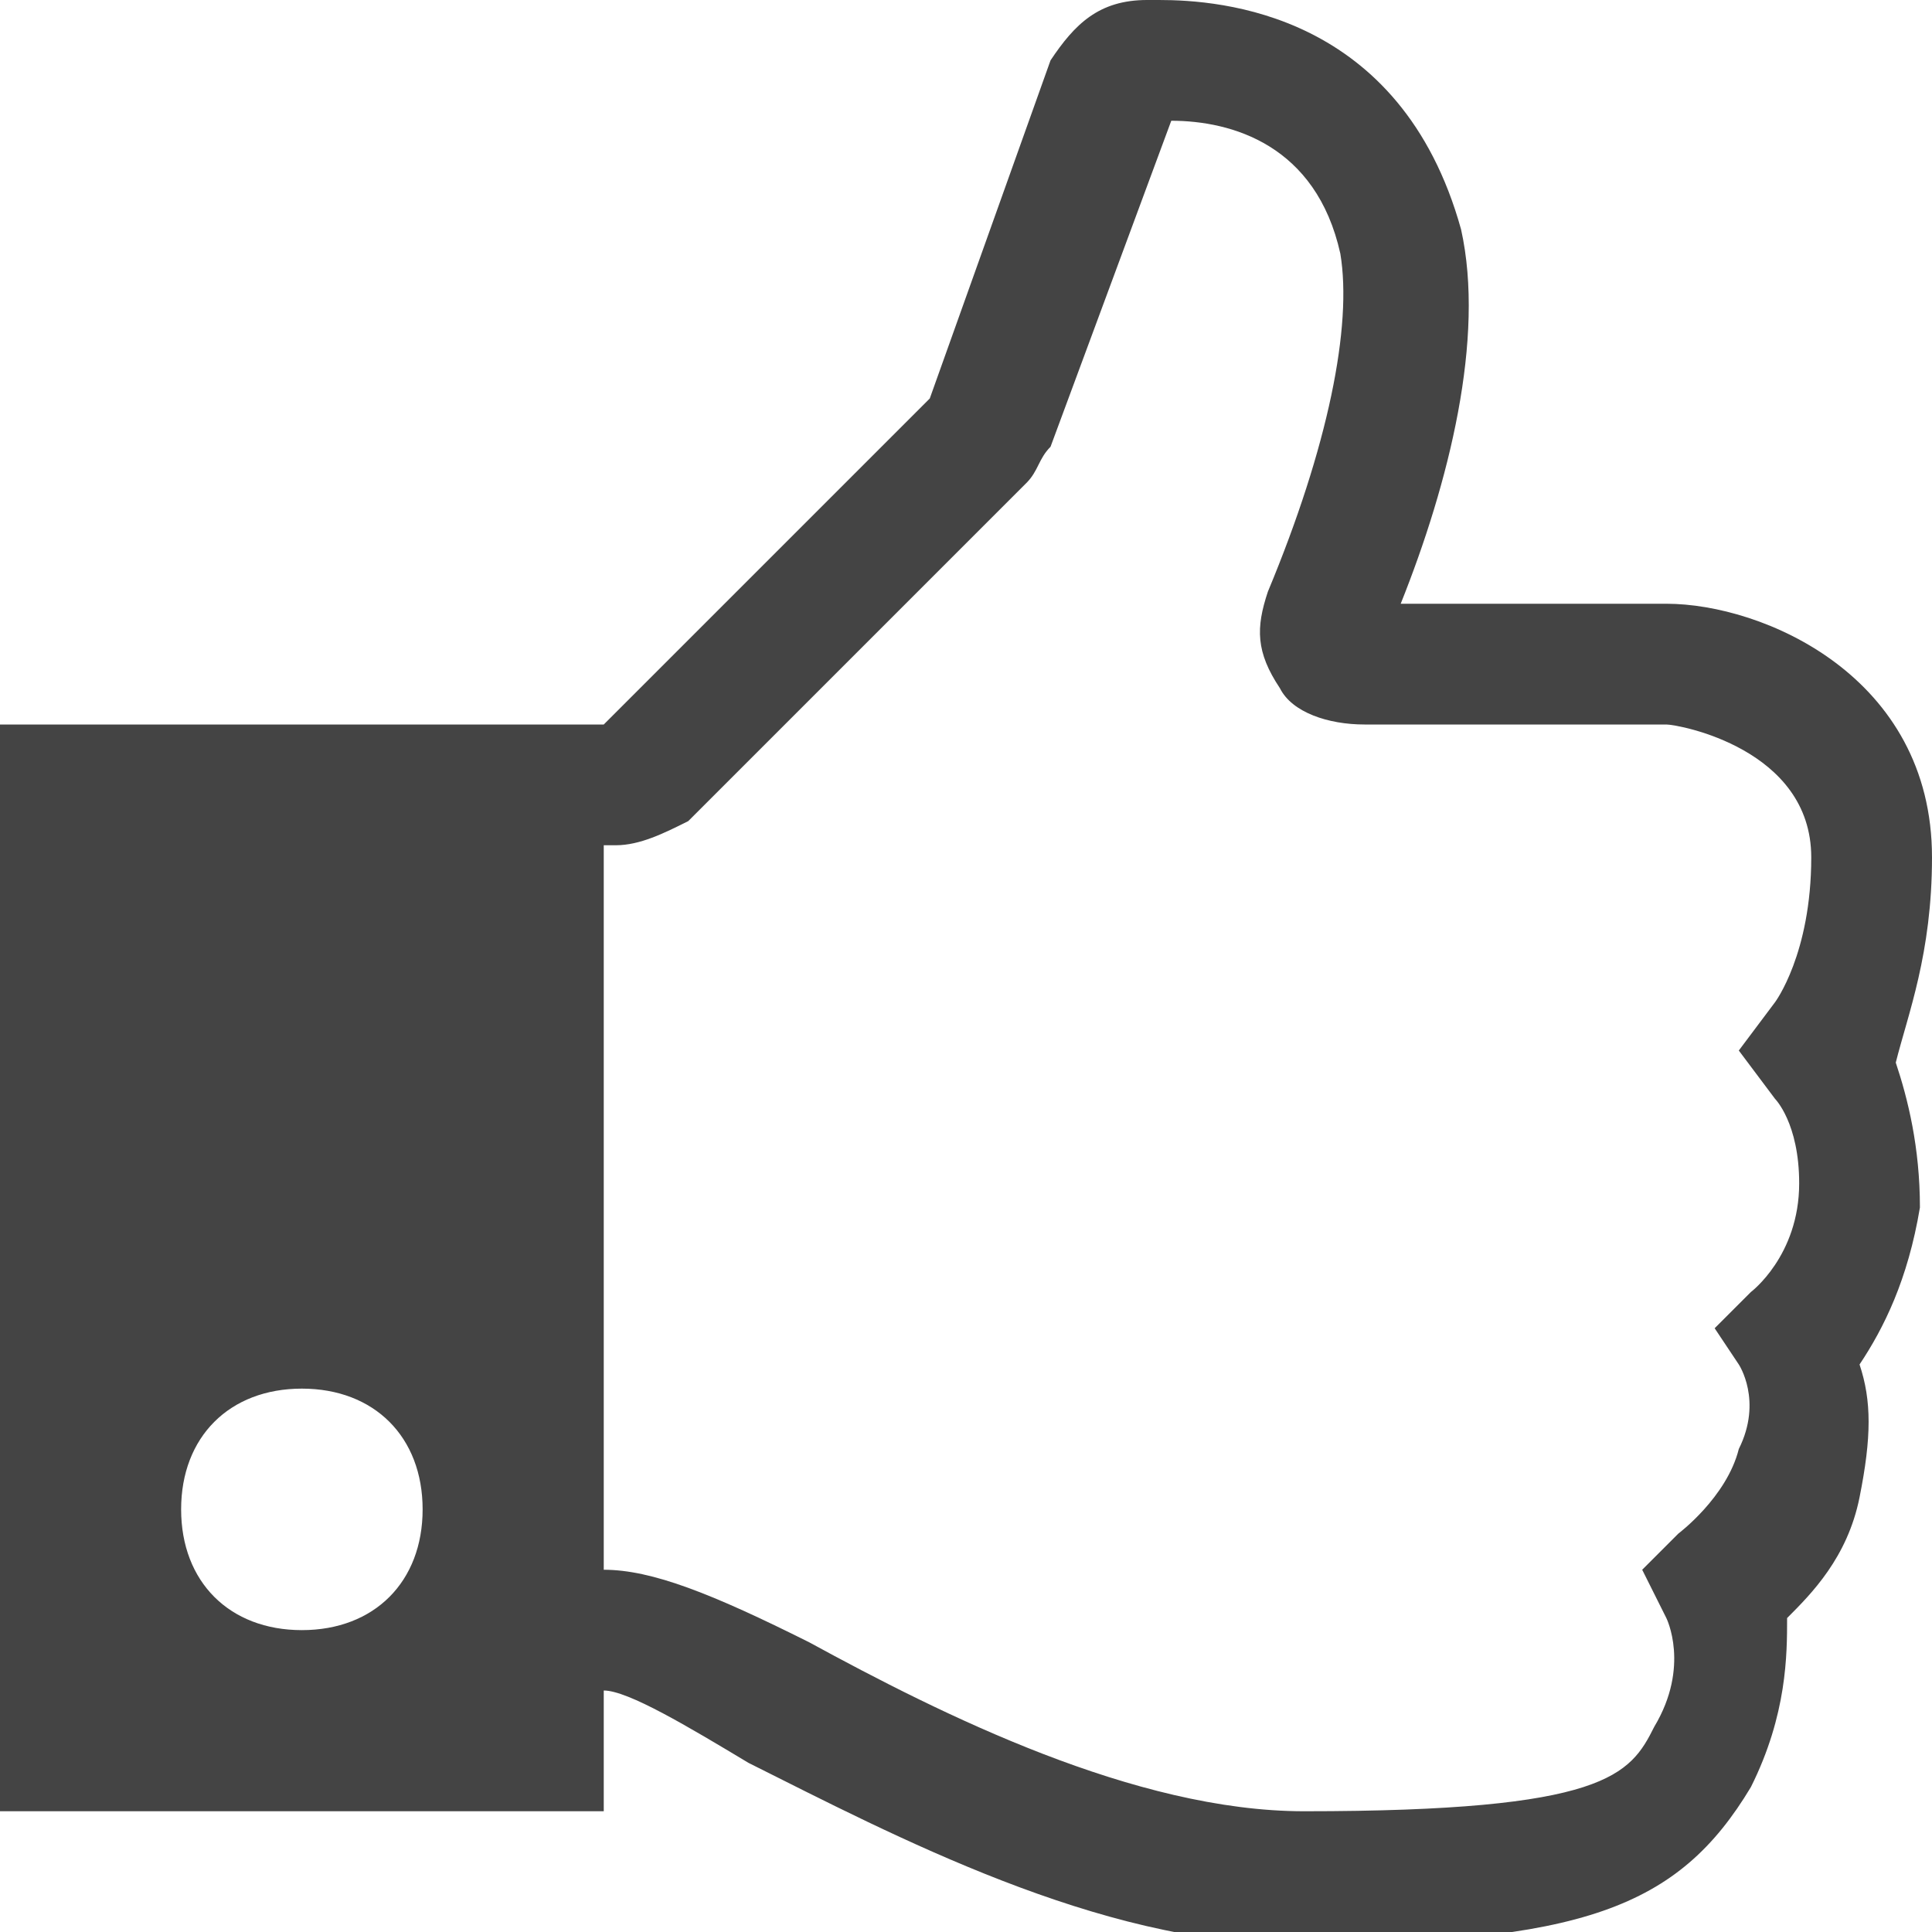
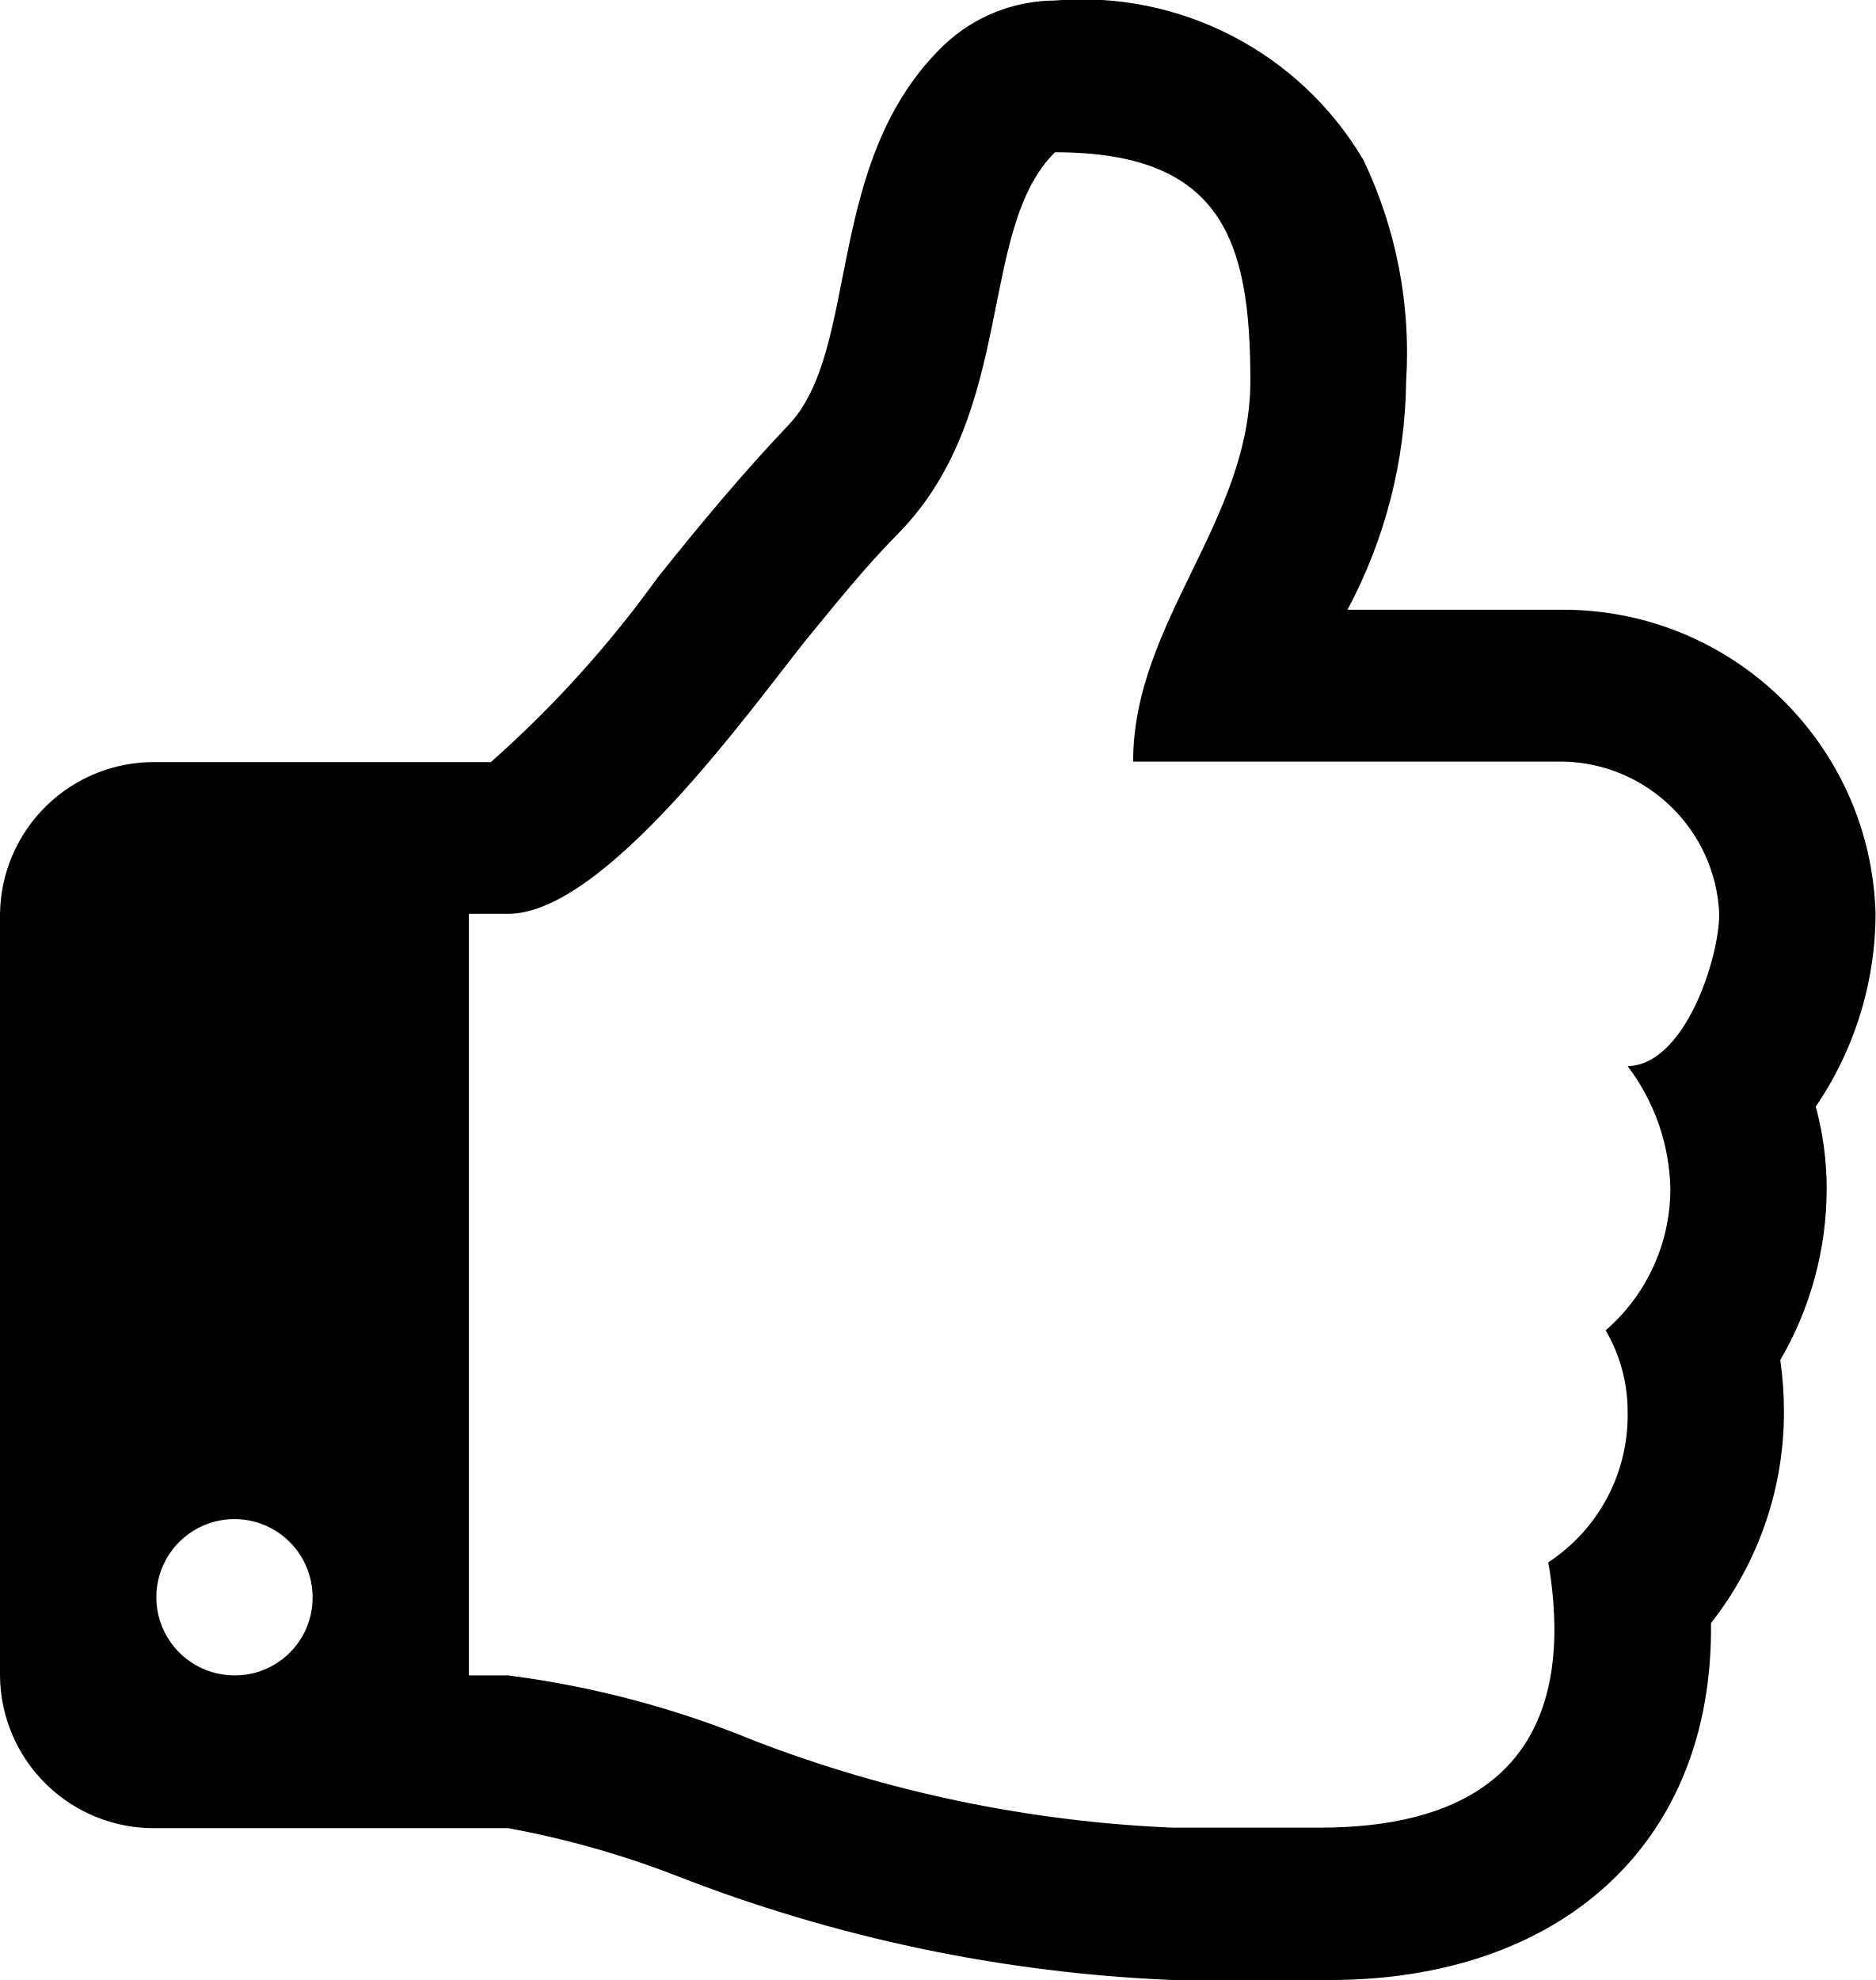
- <svg xmlns="http://www.w3.org/2000/svg" version="1.1" width="16" height="16" viewBox="0 0 16 16">
-   <path fill="#444444" d="M16 7.1c0-1.5-1.4-2.1-2.2-2.1h-2.2c0.4-1 0.7-2.2 0.5-3.1-0.5-1.8-2-1.9-2.5-1.9h-0.1c-0.4 0-0.6 0.2-0.8 0.5l-1 2.8-2.7 2.7h-5v9h5v-1c0.2 0 0.7 0.3 1.2 0.6 1.2 0.6 2.9 1.5 4.5 1.5 2.4 0 3.2-0.3 3.8-1.3 0.3-0.6 0.3-1.1 0.3-1.4 0.2-0.2 0.5-0.5 0.6-1s0.1-0.8 0-1.1c0.2-0.3 0.4-0.7 0.5-1.3 0-0.5-0.1-0.9-0.2-1.2 0.1-0.4 0.3-0.9 0.3-1.7zM2.5 13.5c-0.6 0-1-0.4-1-1s0.4-1 1-1 1 0.4 1 1c0 0.6-0.4 1-1 1zM14.7 9.1c0 0 0.2 0.2 0.2 0.7 0 0.6-0.4 0.9-0.4 0.9l-0.3 0.3 0.2 0.3c0 0 0.2 0.3 0 0.7-0.1 0.4-0.5 0.7-0.5 0.7l-0.3 0.3 0.2 0.4c0 0 0.2 0.4-0.1 0.9-0.2 0.4-0.4 0.7-2.9 0.7-1.4 0-3-0.8-4.1-1.4-0.8-0.4-1.3-0.6-1.7-0.6v0-6h0.1c0.2 0 0.4-0.1 0.6-0.2l2.8-2.8c0.1-0.1 0.1-0.2 0.2-0.3l1-2.7c0.5 0 1.2 0.2 1.4 1.1 0.1 0.6-0.1 1.6-0.6 2.8-0.1 0.3-0.1 0.5 0.1 0.8 0.1 0.2 0.4 0.3 0.7 0.3h2.5c0.1 0 1.2 0.2 1.2 1.1 0 0.8-0.3 1.2-0.3 1.2l-0.3 0.4 0.3 0.4z" />
+ <svg xmlns="http://www.w3.org/2000/svg" width="18" height="19" viewBox="0 0 18 19">
+   <defs>
+     <style>
+       .cls-1 {
+         fill-rule: evenodd;
+       }
+     </style>
+   </defs>
+   <path id="icon_thumbs_up" class="cls-1" d="M429,936.346a0.75,0.75,0,1,0-.75.731,0.746,0.746,0,0,0,.75-0.731h0Zm13.5-6.577a1.531,1.531,0,0,0-1.5-1.461h-4.125c0-1.336,1.125-2.307,1.125-3.654s-0.27-2.193-1.875-2.193c-0.75.743-.363,2.49-1.5,3.654-0.328.331-.609,0.685-0.9,1.039-0.528.663-1.922,2.615-2.848,2.615H430.5v7.308h0.375a9.31,9.31,0,0,1,2.367.628,12.663,12.663,0,0,0,4.008.833h1.418c1.324,0,2.25-.513,2.25-1.906a3.846,3.846,0,0,0-.059-0.64,1.686,1.686,0,0,0,.762-1.439,1.551,1.551,0,0,0-.211-0.787,1.8,1.8,0,0,0,.621-1.359,2.018,2.018,0,0,0-.41-1.176c0.551-.012.879-1.039,0.879-1.462h0Zm1.5-.011a3.3,3.3,0,0,1-.574,1.861,2.981,2.981,0,0,1,.105.788,3.27,3.27,0,0,1-.445,1.644,3.525,3.525,0,0,1,.035.491,3.276,3.276,0,0,1-.7,2.033c0.023,2.158-1.488,3.425-3.656,3.425H437.25a14.757,14.757,0,0,1-4.758-1,8.859,8.859,0,0,0-1.617-.457H427.5a1.476,1.476,0,0,1-1.5-1.461v-7.308a1.476,1.476,0,0,1,1.5-1.461h3.211a10.726,10.726,0,0,0,1.6-1.77c0.4-.5.809-0.994,1.254-1.462,0.7-.73.328-2.535,1.5-3.654a1.557,1.557,0,0,1,1.055-.422,3.138,3.138,0,0,1,2.965,1.53,4.291,4.291,0,0,1,.41,2.124,4.764,4.764,0,0,1-.563,2.192H441a3,3,0,0,1,3,2.912h0Z" transform="translate(-426 -921)" />
</svg>
